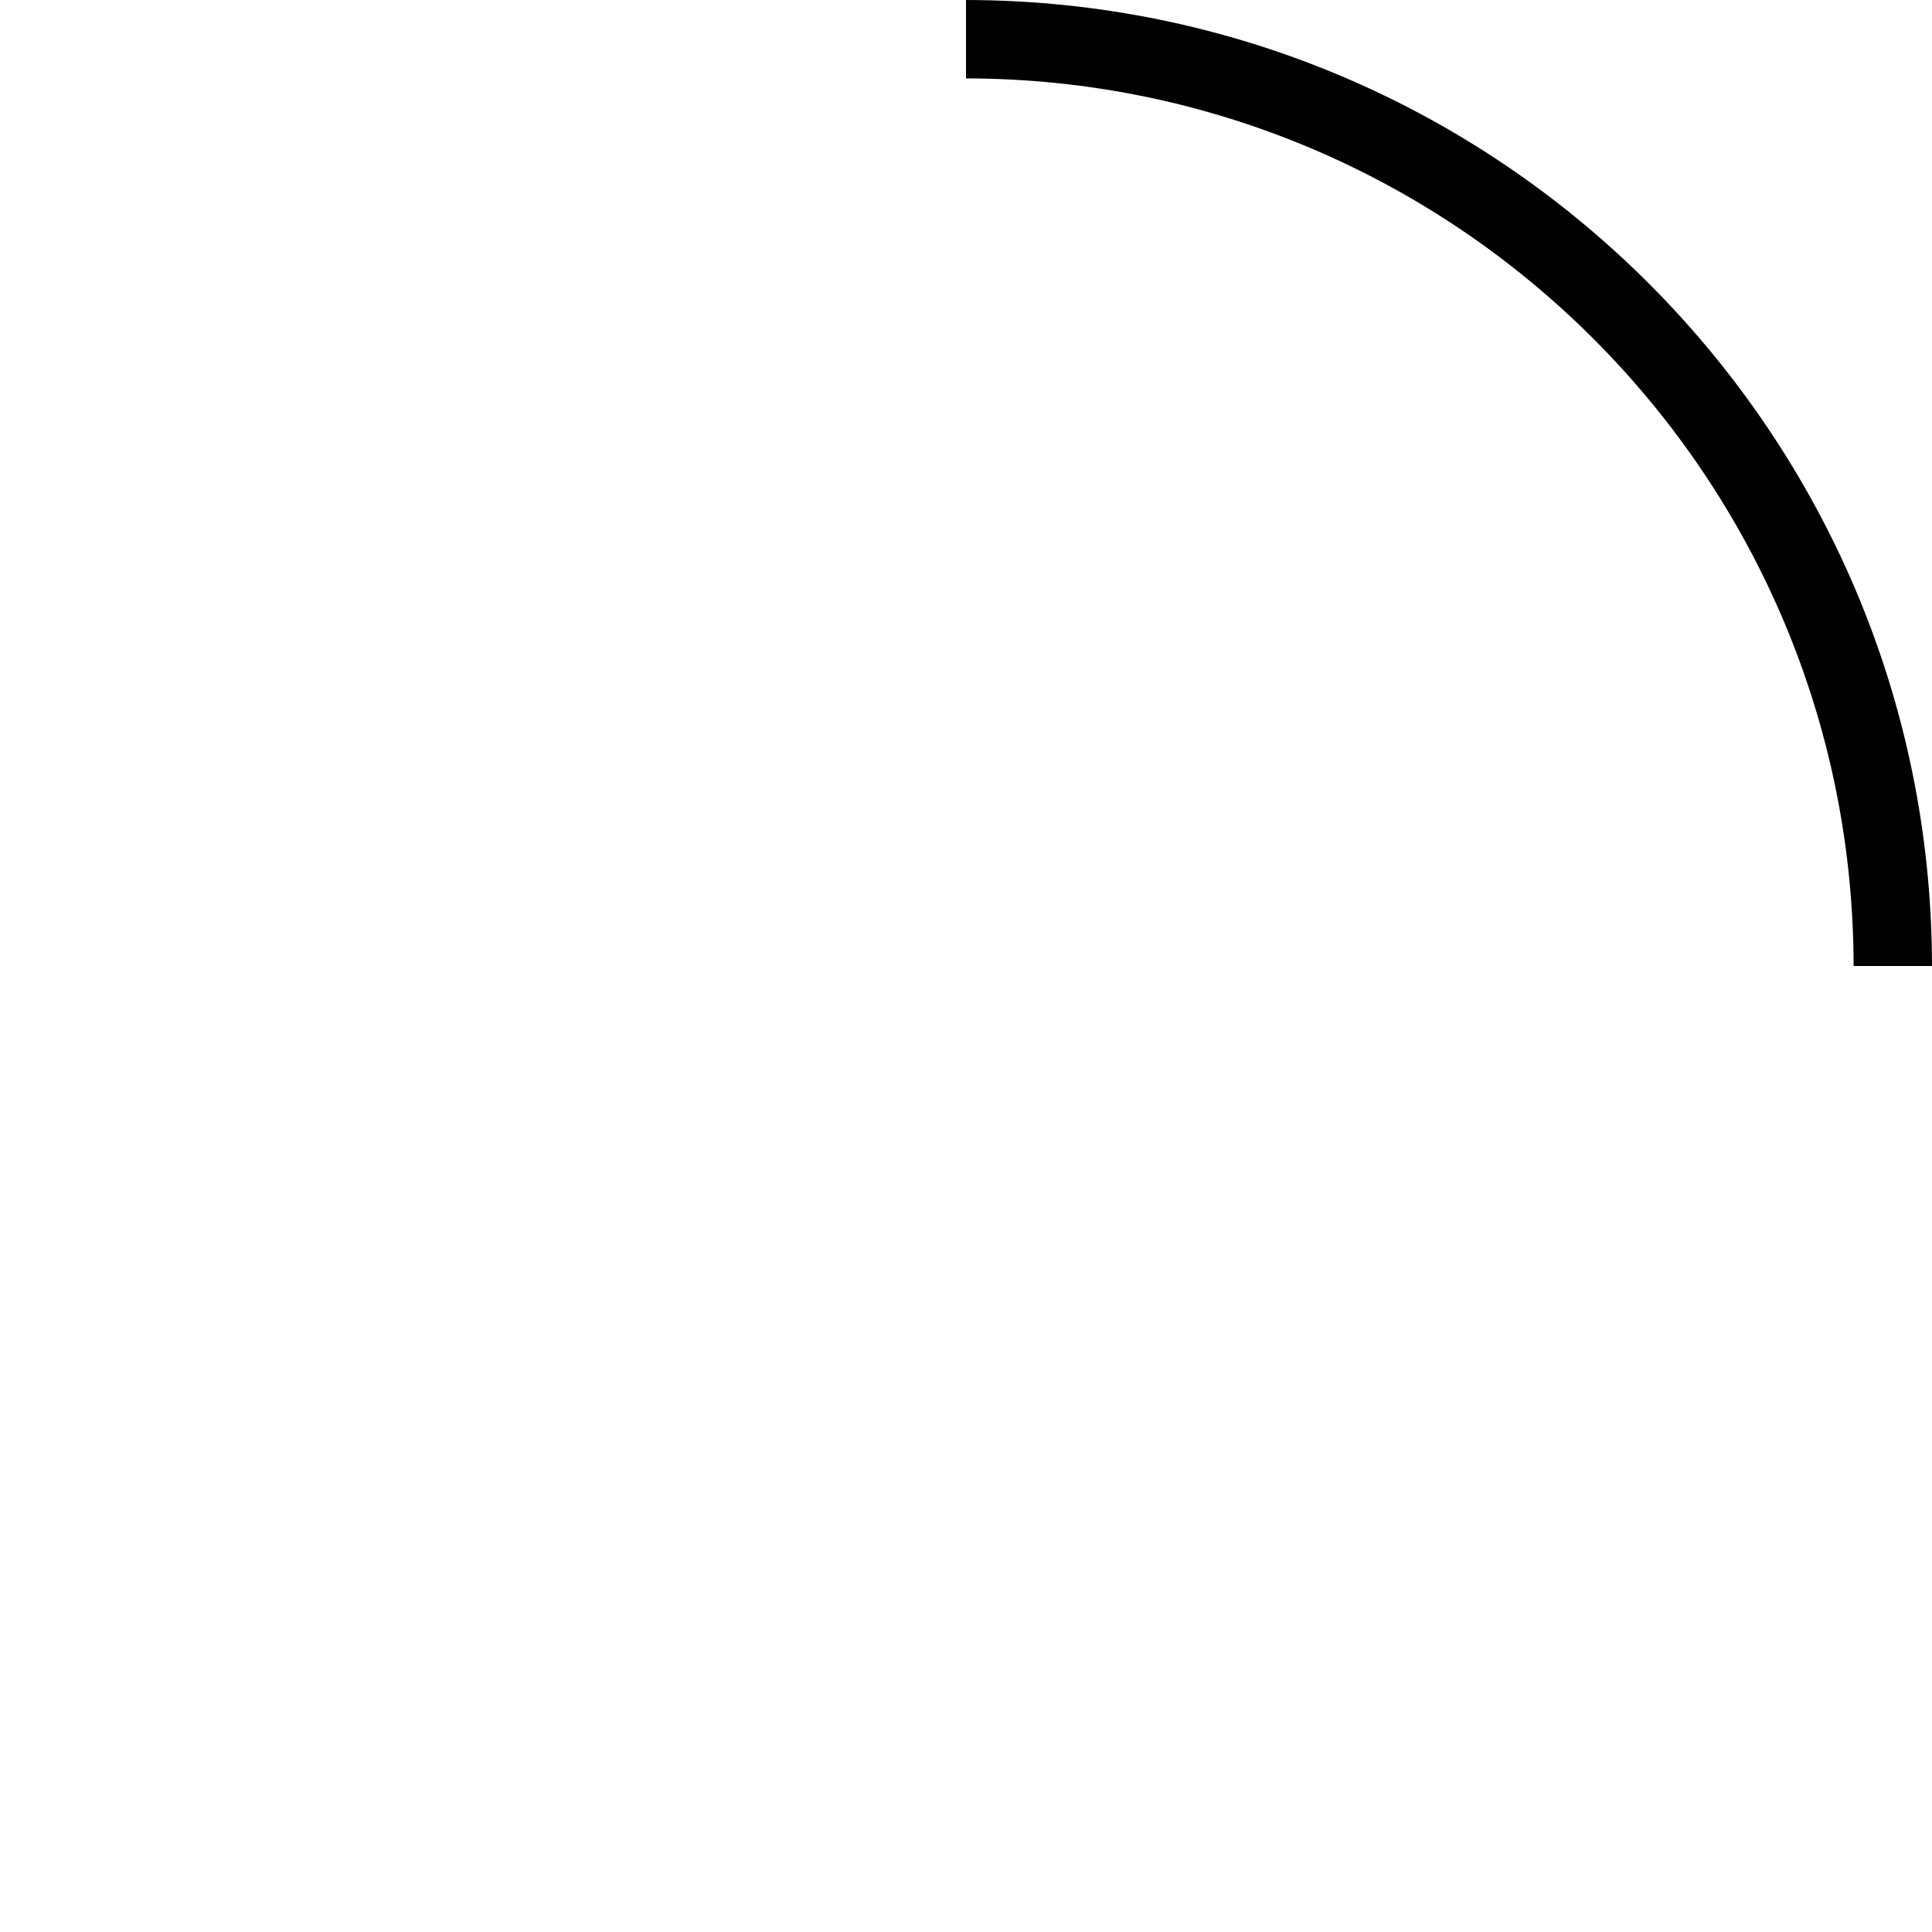
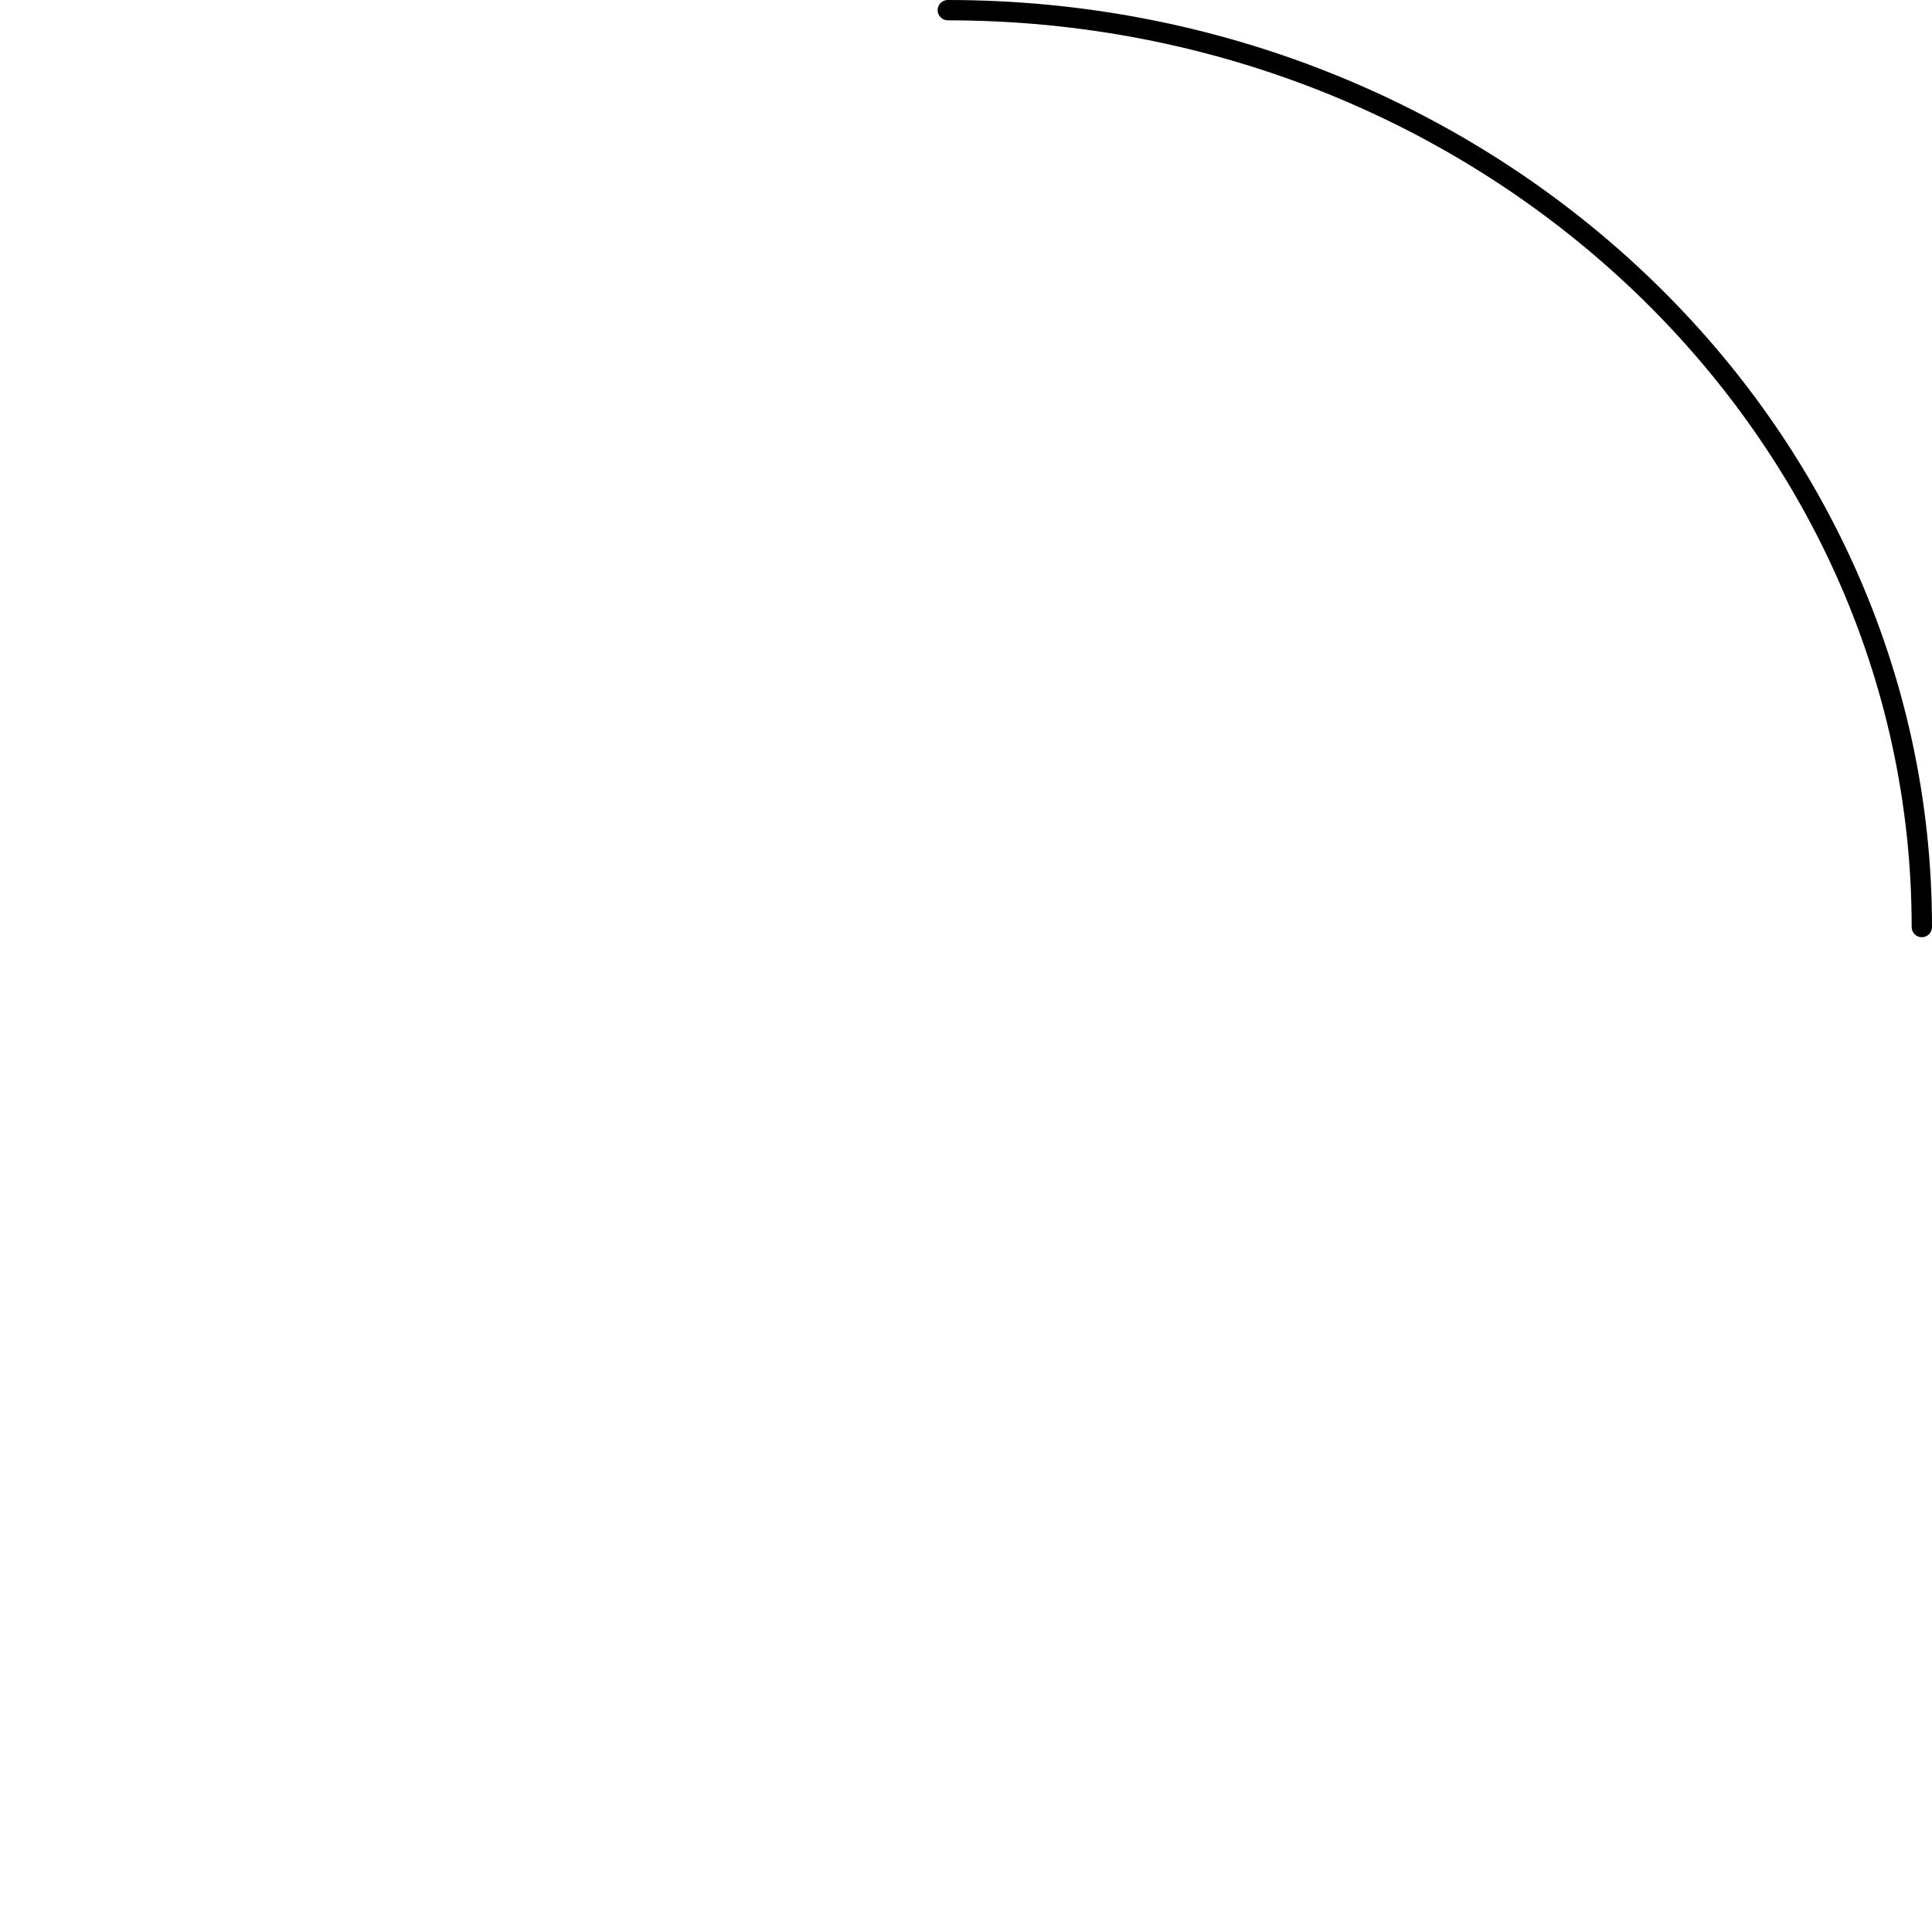
<svg xmlns="http://www.w3.org/2000/svg" viewBox="0 0 190 190">
  <g id="Layer_1" data-name="Layer 1">
-     <path d="M95,7.71V0a95.13,95.13,0,0,1,95,95h-7.71A87.39,87.39,0,0,0,95,7.71Z" />
+     <path d="M93.21,2C145.45,2,188,42,188,91.17a1,1,0,0,0,2,0C190,40.9,146.58,0,93.21,0a1,1,0,1,0,0,2Z" />
  </g>
</svg>
